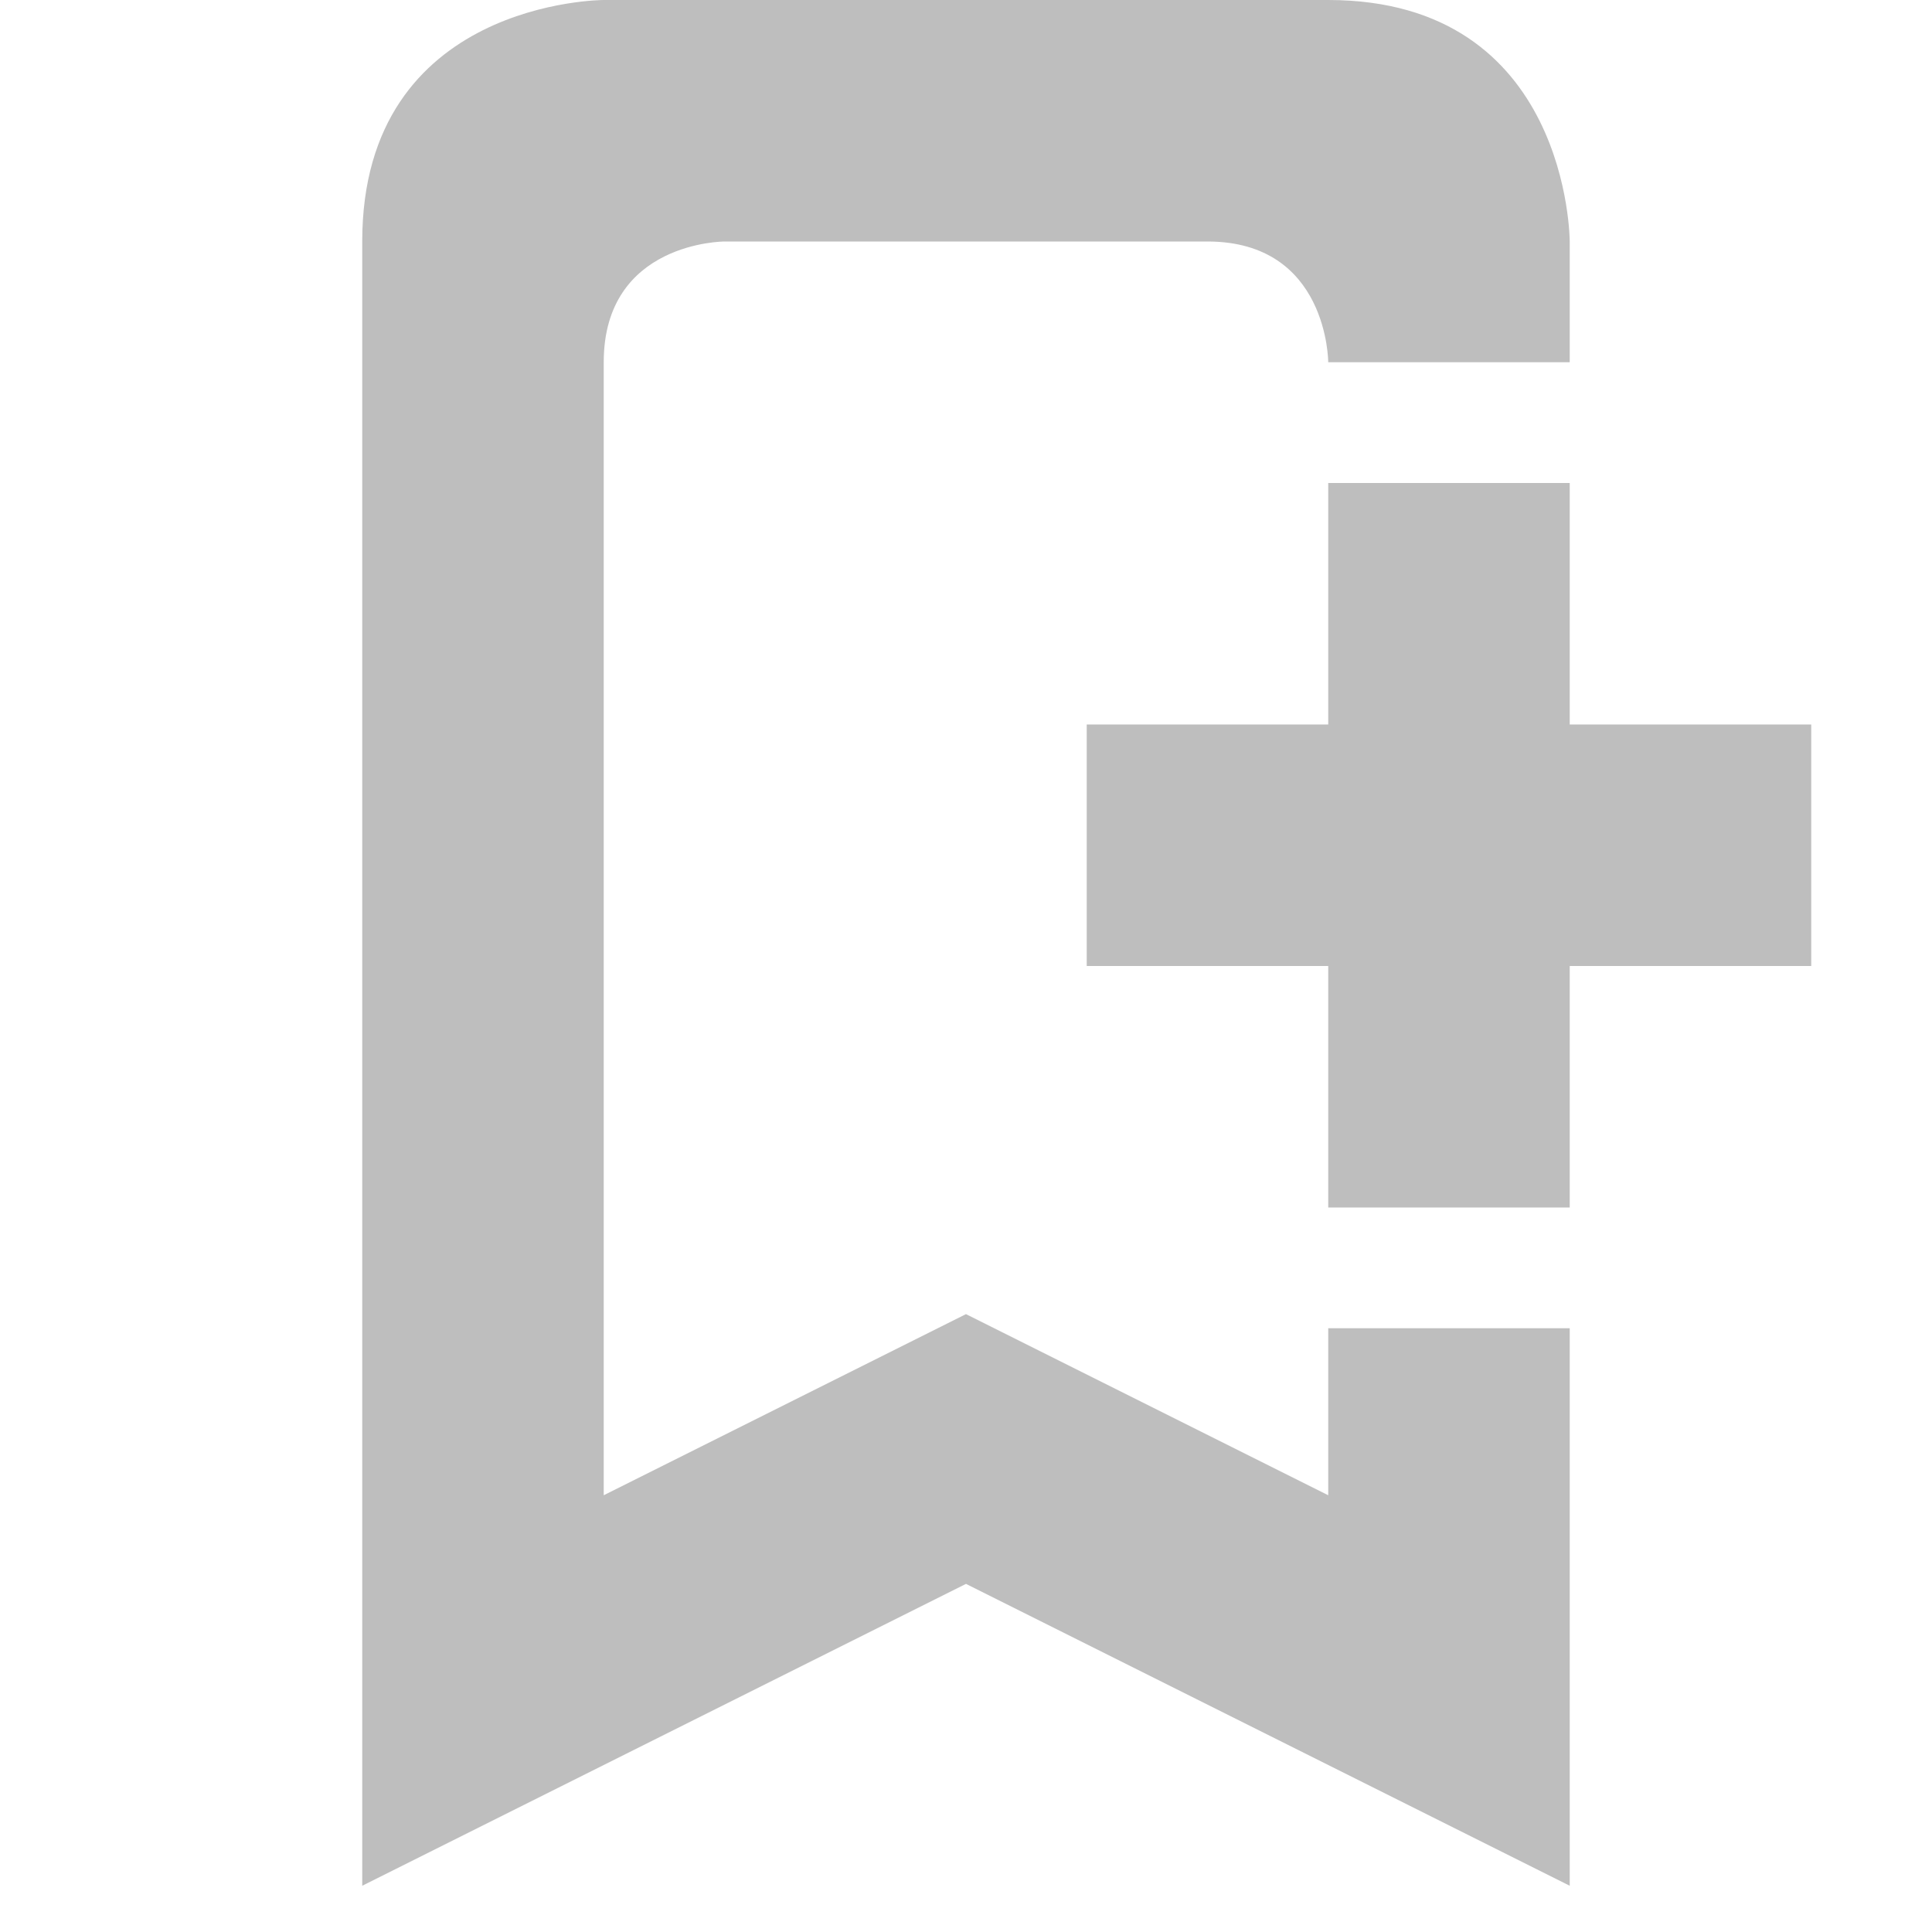
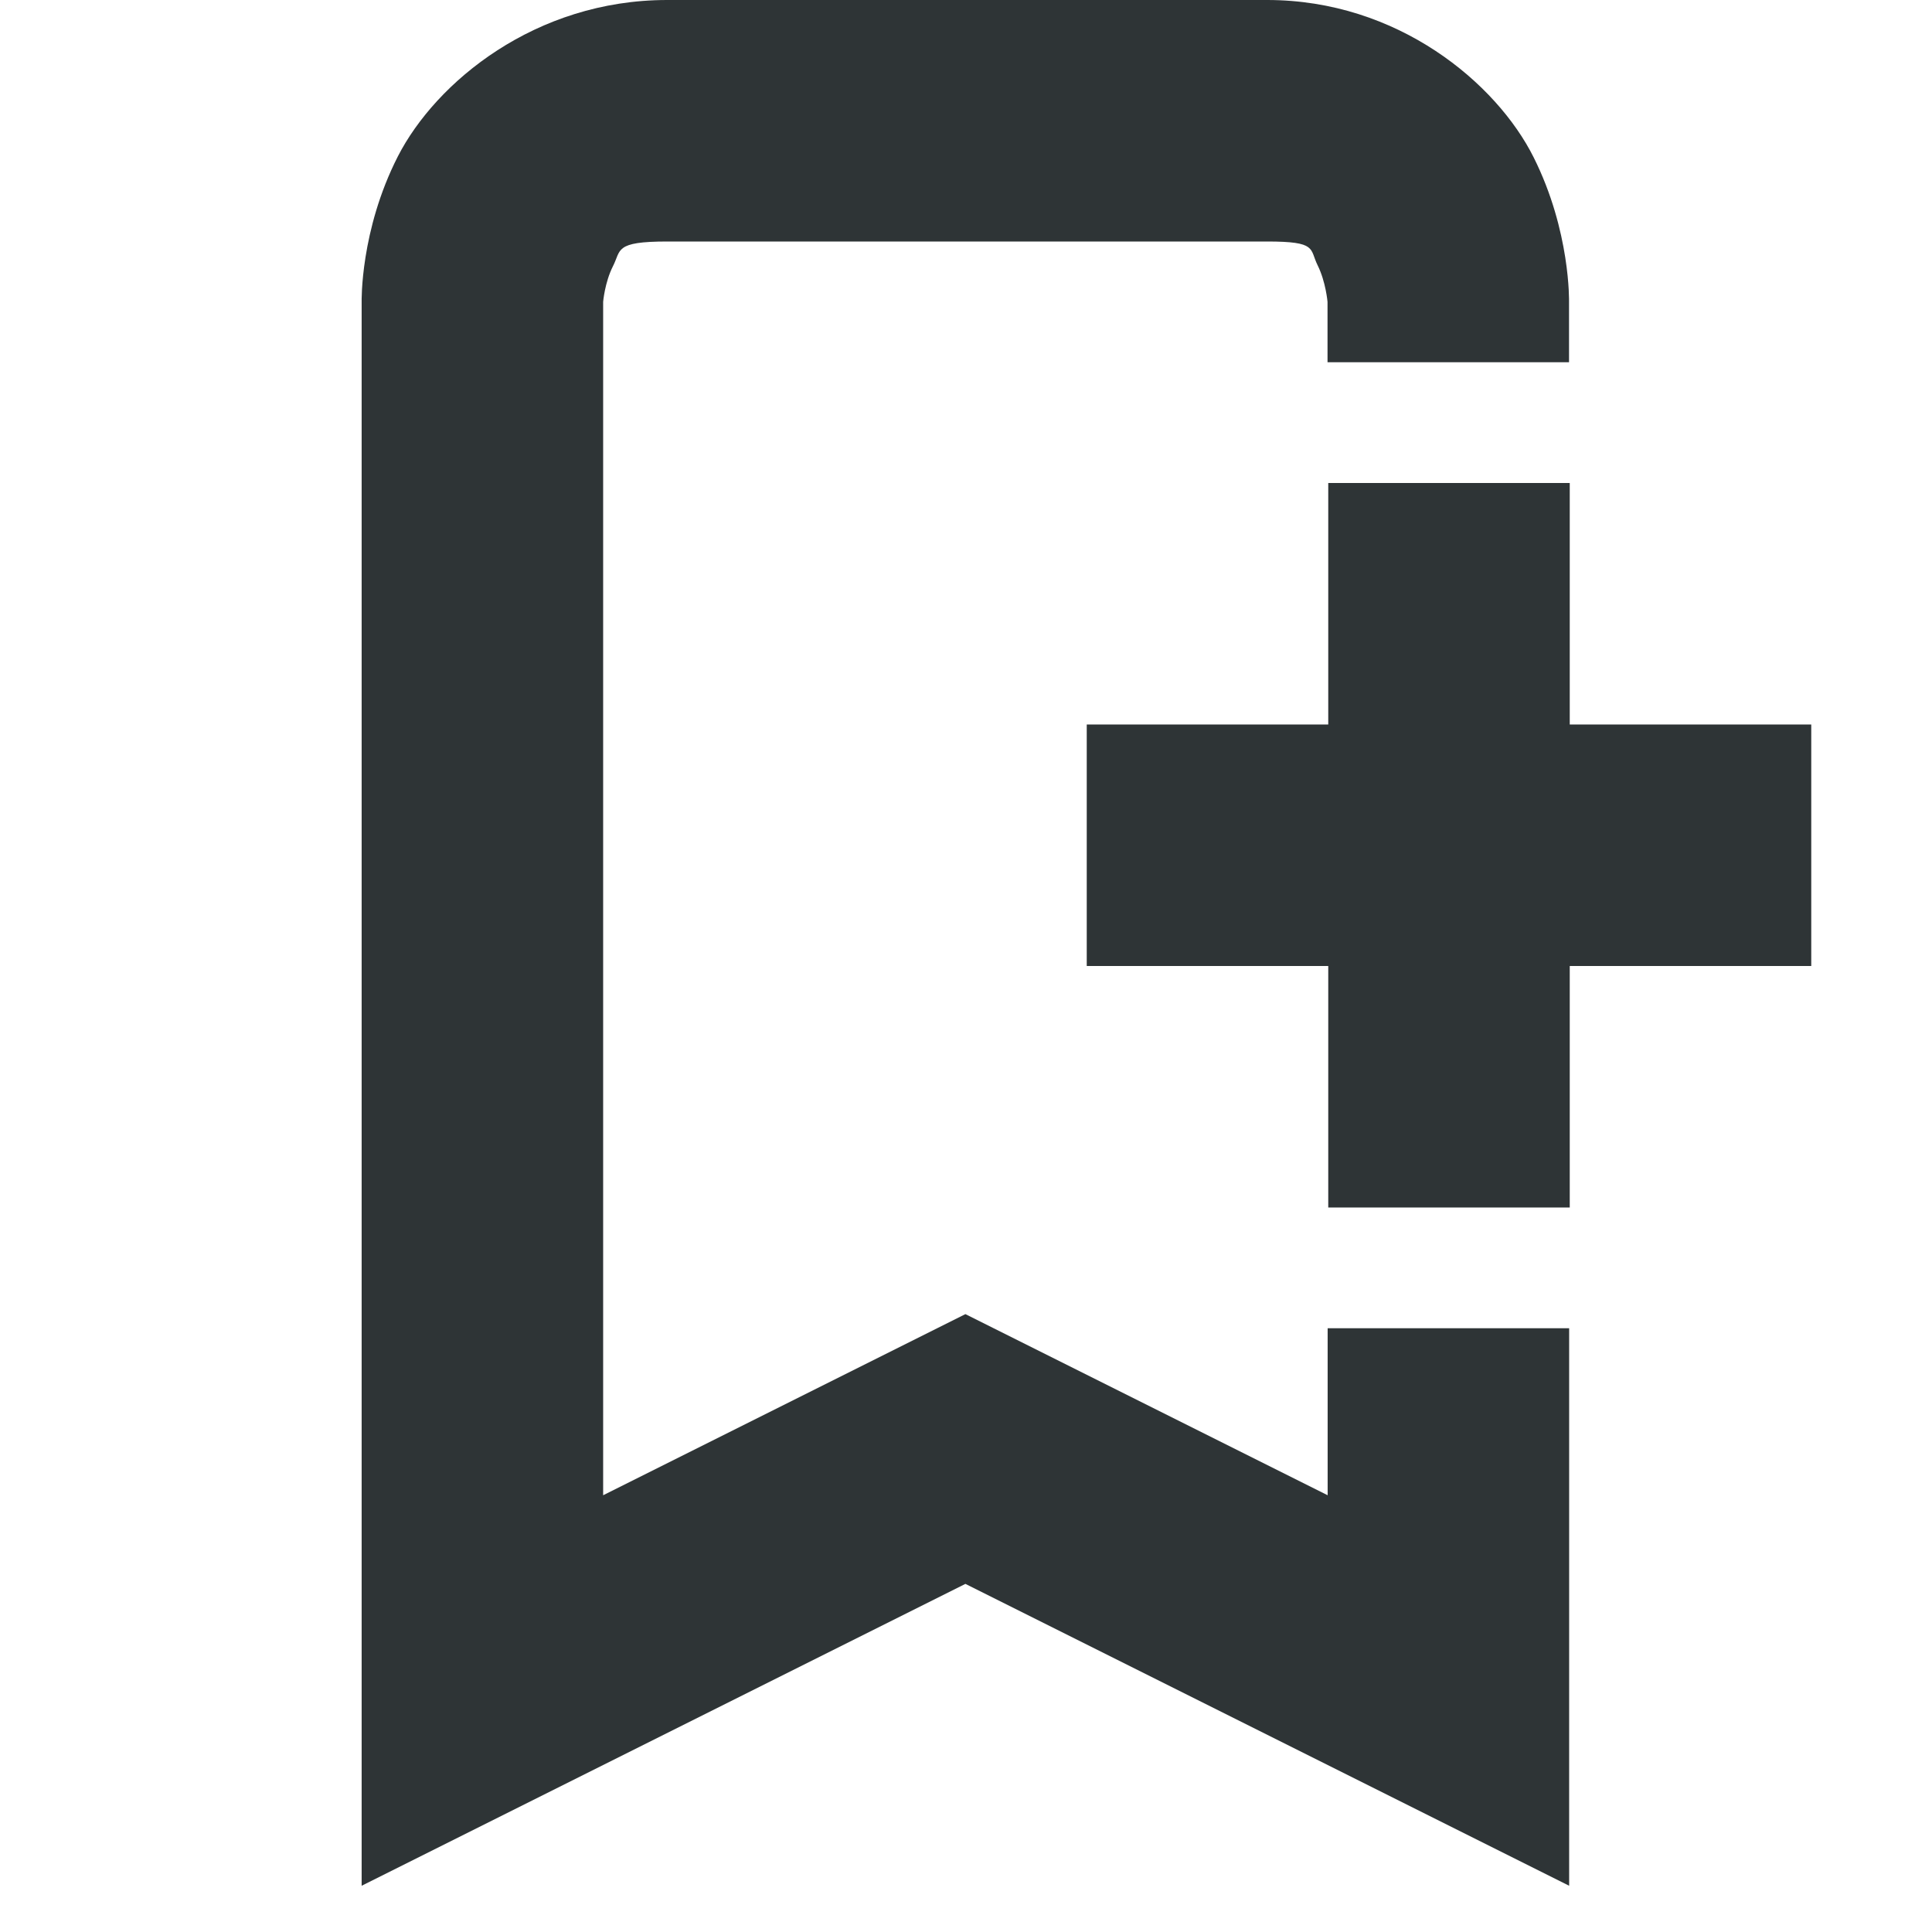
- <svg xmlns="http://www.w3.org/2000/svg" xmlns:ns1="http://www.openswatchbook.org/uri/2009/osb" height="16" id="svg7384" version="1.1" viewBox="0 0 16 16" width="16">
-   <defs id="defs7386">
-     <linearGradient gradientTransform="matrix(-2.736579,0.2820293,-0.1890831,-0.9998832,239.5401,-879.4556)" id="linearGradient19282" ns1:paint="solid">
-       <stop id="stop19284" offset="0" style="stop-color:#666666;stop-opacity:1;" />
-     </linearGradient>
-   </defs>
-   <g id="layer9" style="display:inline" transform="translate(-141.0002,-807)" />
-   <g id="layer10" style="display:inline" transform="translate(-141.0002,-807)" />
-   <g id="layer11" transform="translate(-141.0002,-807)" />
-   <g id="layer13" style="display:inline" transform="translate(-141.0002,-807)" />
-   <g id="layer14" transform="translate(-141.0002,-807)" />
-   <g id="layer15" style="display:inline" transform="translate(-141.0002,-807)" />
-   <g id="g71291" style="display:inline" transform="translate(-141.0002,-807)" />
-   <g id="g4953" style="display:inline" transform="translate(-141.0002,-807)" />
-   <g id="layer12" style="display:inline" transform="translate(-141.0002,-807)">
-     <path d="m 152,811 v 2 h -2 v 2 h 2 v 2 h 2 v -2 h 2 v -2 h -2 v -2 z" id="rect12294-2" style="fill:#bebebe;fill-opacity:1;stroke:none" />
-     <path d="m 146,807 c 0,0 -2,0 -2,2 v 13.617 l 5,-2.5 5,2.5 V 818 h -2 v 1.383 l -3,-1.5 -3,1.5 V 810 c 0,-1 1,-1 1,-1 h 4 c 1,0 1,1 1,1 h 2 v -1 c 0,0 0,-2 -2,-2 z" id="path6673-7" style="color:#000000;font-style:normal;font-variant:normal;font-weight:normal;font-stretch:normal;font-size:medium;line-height:normal;font-family:sans-serif;font-variant-ligatures:normal;font-variant-position:normal;font-variant-caps:normal;font-variant-numeric:normal;font-variant-alternates:normal;font-feature-settings:normal;text-indent:0;text-align:start;text-decoration:none;text-decoration-line:none;text-decoration-style:solid;text-decoration-color:#000000;letter-spacing:normal;word-spacing:normal;text-transform:none;writing-mode:lr-tb;direction:ltr;text-orientation:mixed;dominant-baseline:auto;baseline-shift:baseline;text-anchor:start;white-space:normal;shape-padding:0;clip-rule:nonzero;display:inline;overflow:visible;visibility:visible;opacity:1;isolation:auto;mix-blend-mode:normal;color-interpolation:sRGB;color-interpolation-filters:linearRGB;solid-color:#000000;solid-opacity:1;fill:#bebebe;fill-opacity:1;fill-rule:evenodd;stroke:none;stroke-width:2;stroke-linecap:butt;stroke-linejoin:miter;stroke-miterlimit:4;stroke-dasharray:none;stroke-dashoffset:0;stroke-opacity:1;color-rendering:auto;image-rendering:auto;shape-rendering:auto;text-rendering:auto;enable-background:accumulate" />
+ <svg xmlns="http://www.w3.org/2000/svg" width="16" height="16">
+   <g fill="#2e3436">
+     <path d="M5.525 0C4.433 0 3.61.68 3.295 1.295c-.314.615-.3 1.205-.3 1.205v13.117l5-2.5 5 2.5V11h-2v1.383l-3-1.5-3 1.5V2.5s.013-.16.081-.295c.069-.134.01-.205.45-.205h4.968c.417 0 .35.06.418.197s.082.303.082.303V3h2v-.5s.014-.584-.293-1.197C12.394.689 11.577 0 10.494 0z" style="line-height:normal;font-variant-ligatures:normal;font-variant-position:normal;font-variant-caps:normal;font-variant-numeric:normal;font-variant-alternates:normal;font-feature-settings:normal;text-indent:0;text-align:start;text-decoration-line:none;text-decoration-style:solid;text-decoration-color:#000;text-transform:none;text-orientation:mixed;shape-padding:0;isolation:auto;mix-blend-mode:normal" color="#000" font-weight="400" font-family="sans-serif" white-space="normal" overflow="visible" fill-rule="evenodd" />
+     <path d="M11 4v2H9v2h2v2h2V8h2V6h-2V4z" />
  </g>
</svg>
